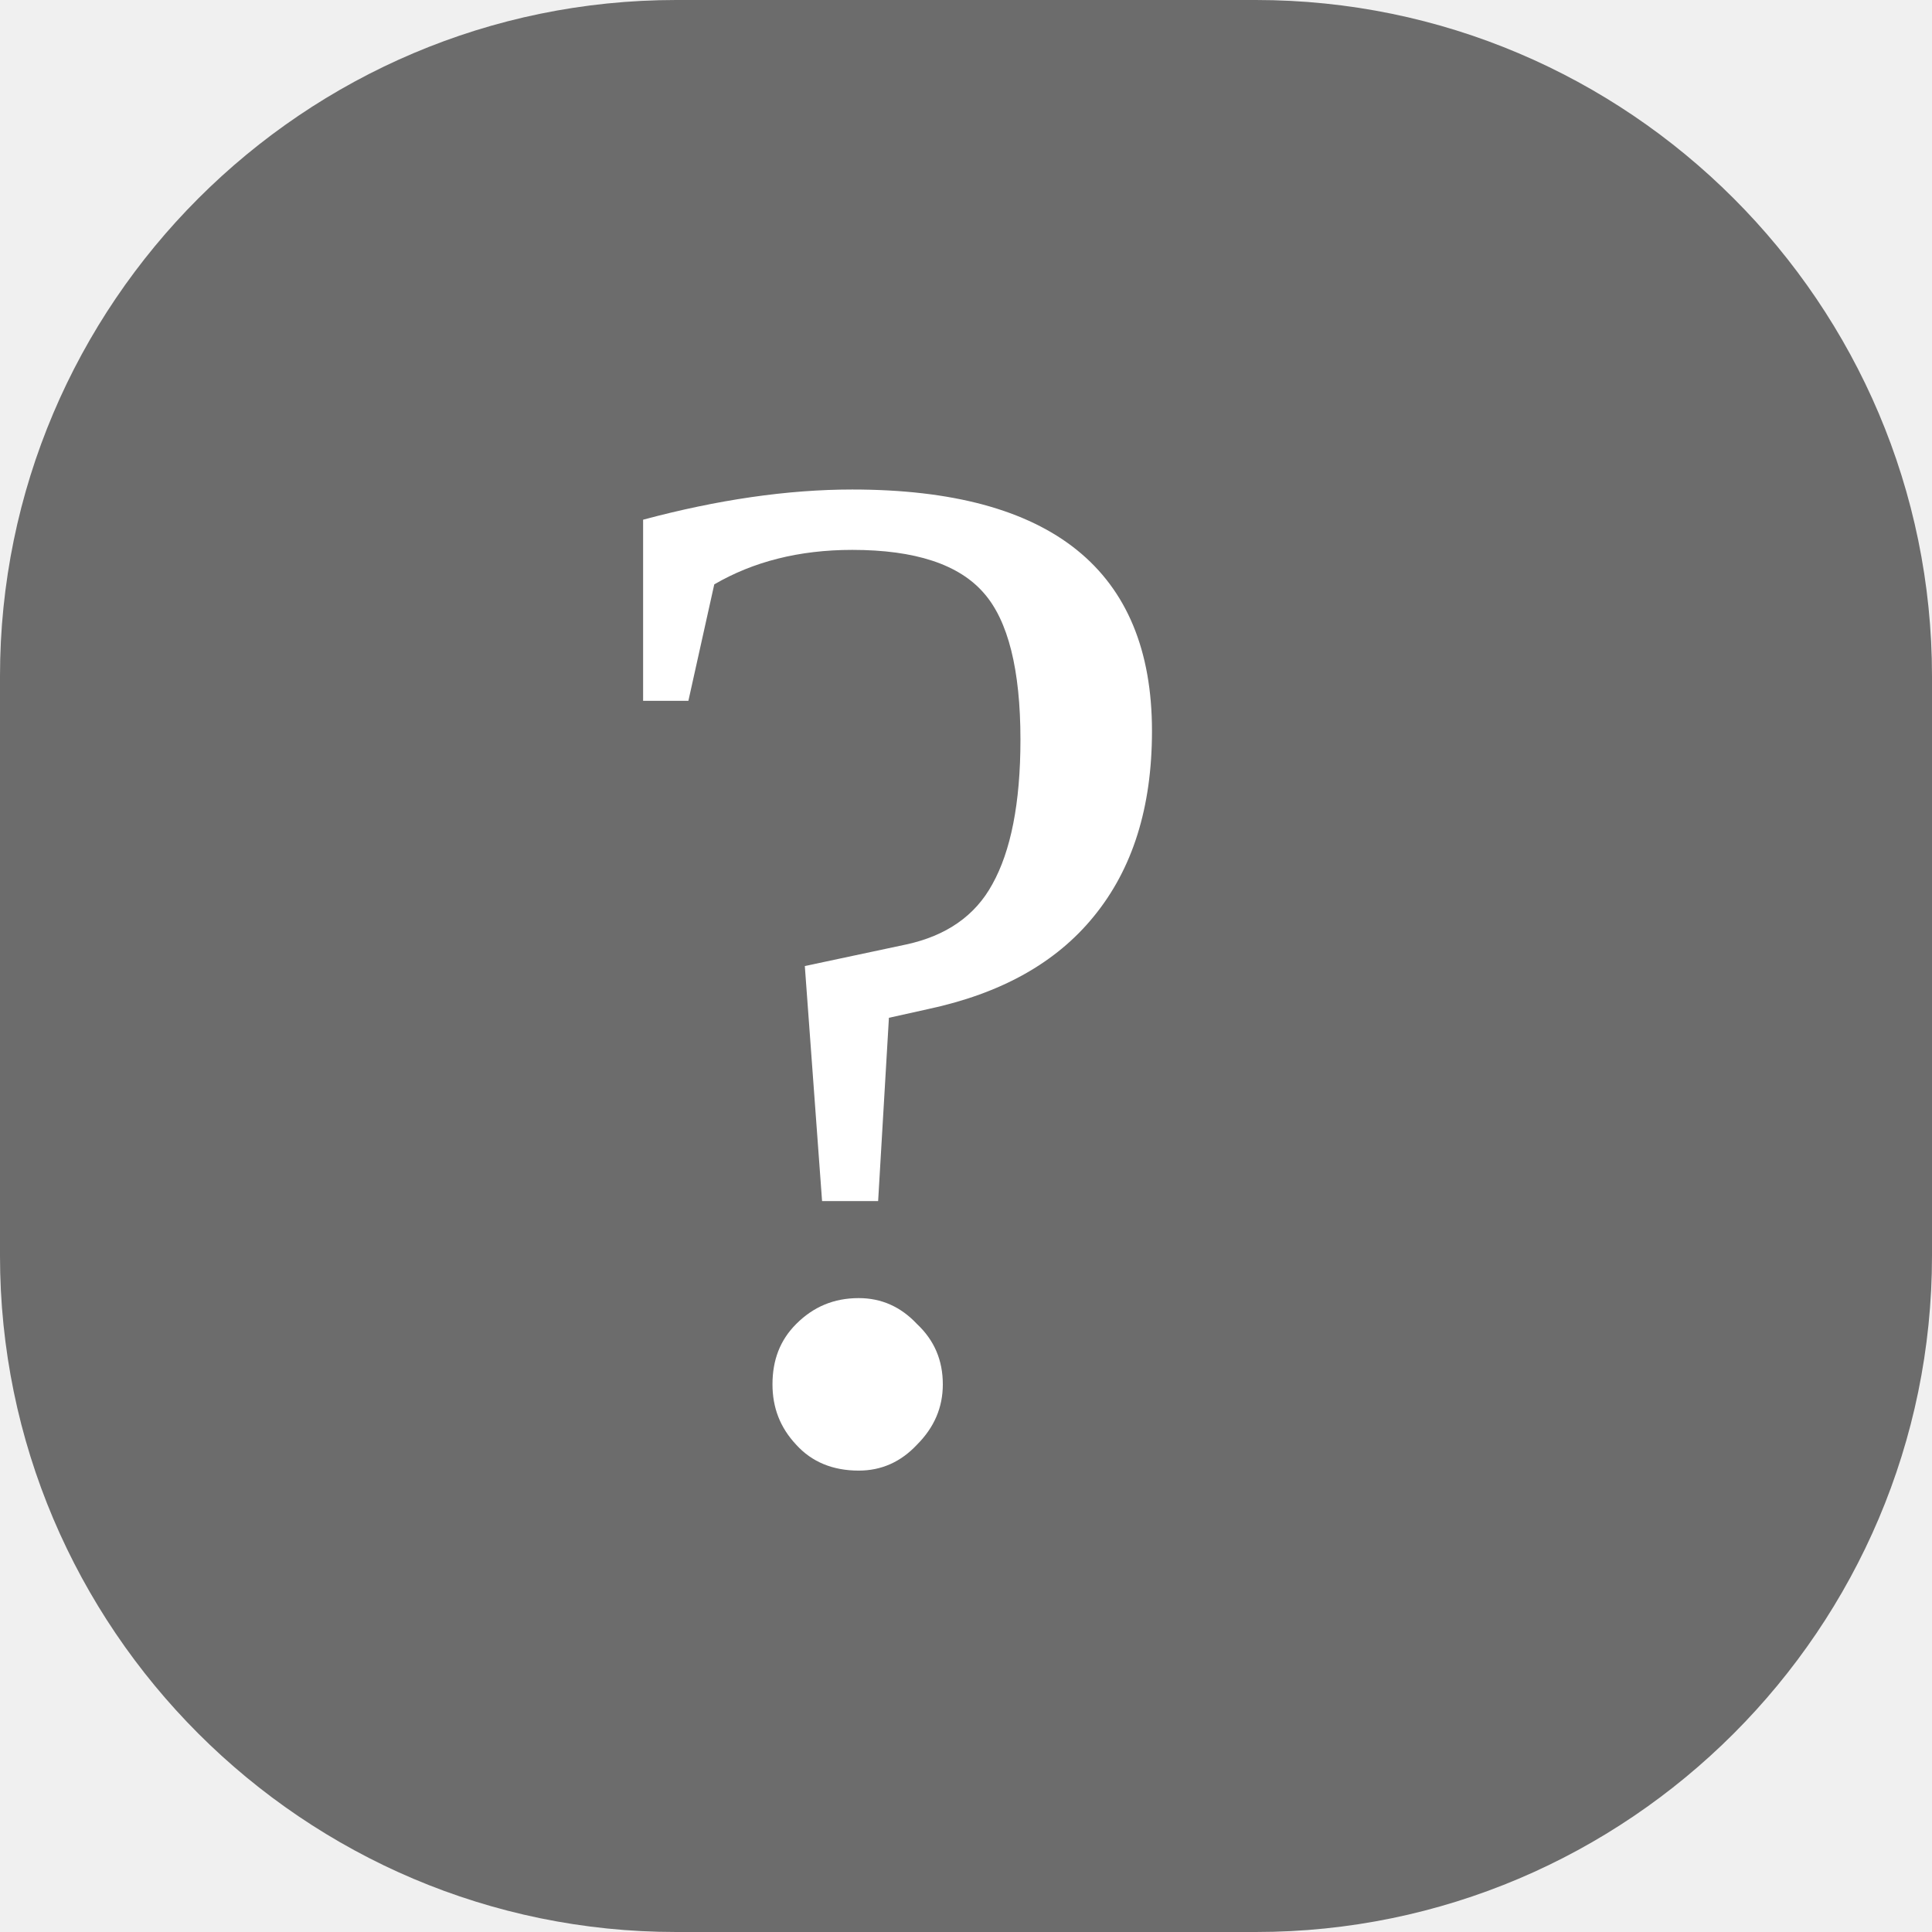
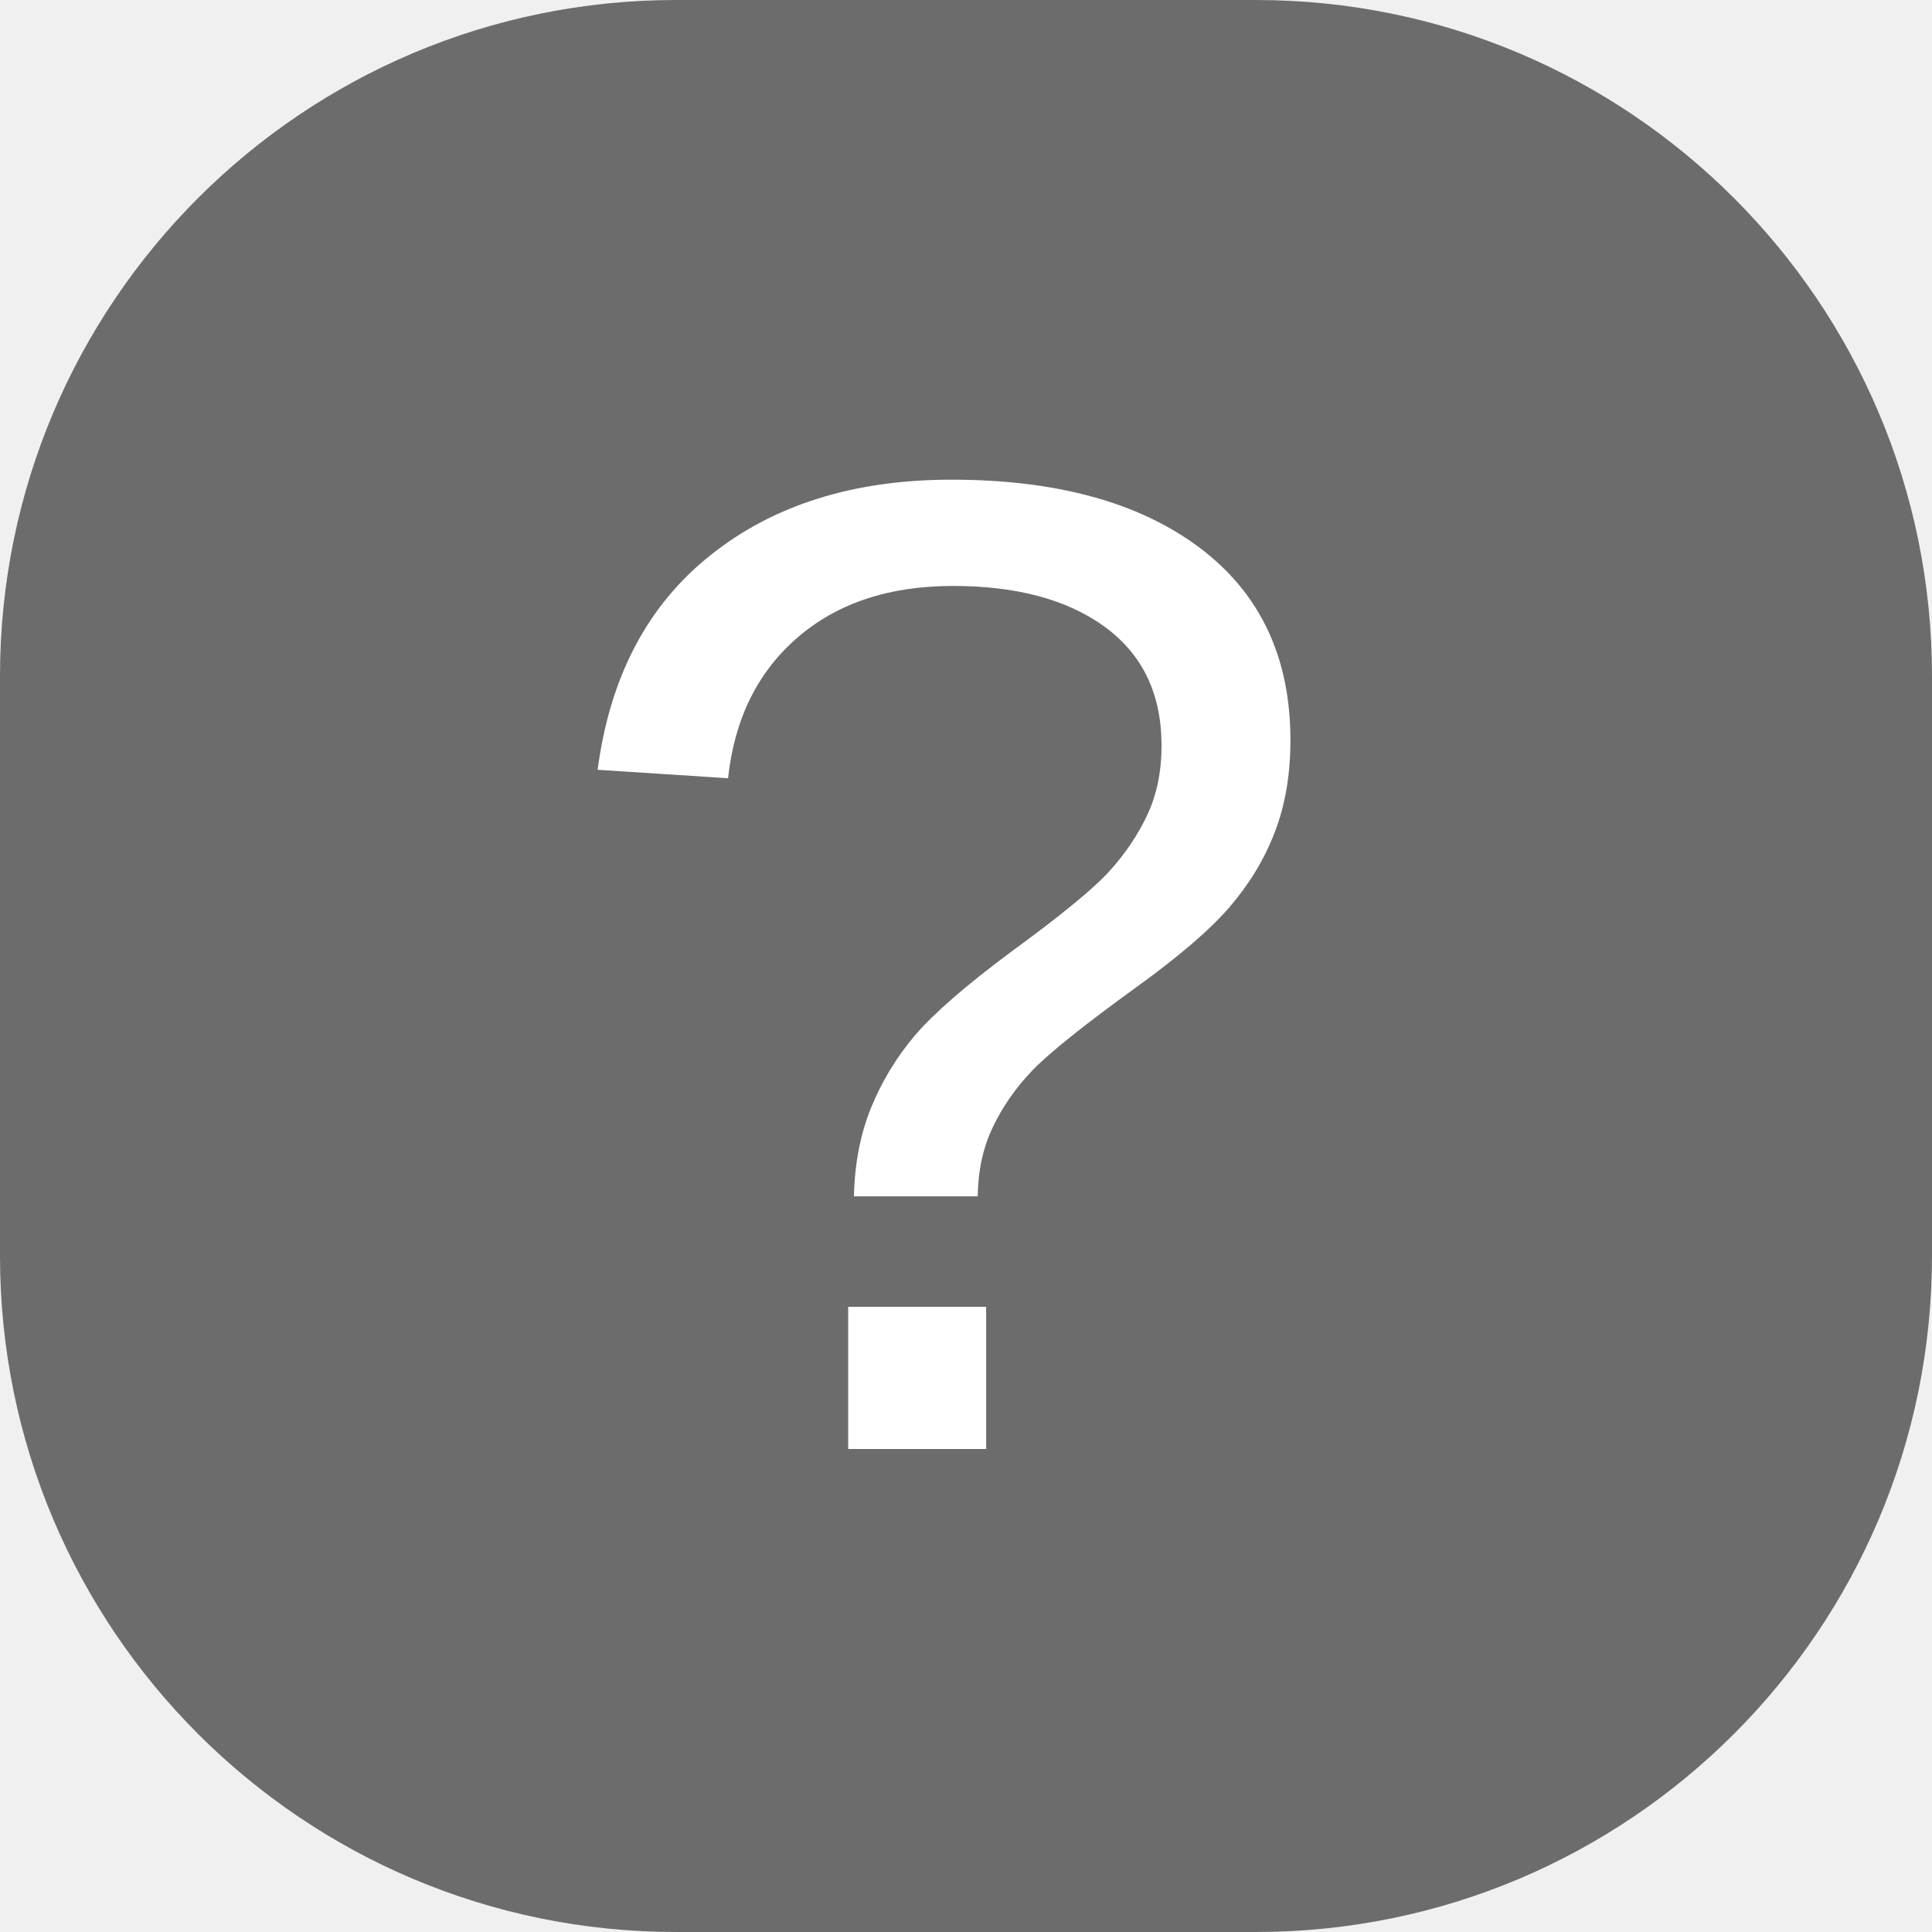
- <svg xmlns="http://www.w3.org/2000/svg" version="1.1" id="Layer_1" x="0px" y="0px" viewBox="-56 2 14 14" enable-background="new -56 2 14 14" xml:space="preserve">
-   <path fill="#6C6C6C" d="M-51.1,2h4.2c2.7,0,4.9,2.2,4.9,4.9v4.2c0,2.7-2.2,4.9-4.9,4.9h-4.2c-2.7,0-4.9-2.2-4.9-4.9V6.9  C-56,4.2-53.8,2-51.1,2z" />
-   <text transform="matrix(1 0 0 1 -51.8867 12.5003)" fill="#FFFFFF" font-family="Menlo, Monaco, Consolas, &quot;Droid Sans Mono&quot;, &quot;Inconsolata&quot;, &quot;Courier New&quot;, monospace, &quot;Droid Sans Fallback&quot;;" font-size="10.5">?</text>
+ <svg xmlns="http://www.w3.org/2000/svg" width="14px" height="14px" viewBox="0 0 100 100">
+   <rect fill="#6C6C6C" x="0" y="0" width="100" height="100" rx="35" ry="35" />
+   <text x="50" y="75" font-size="75" text-anchor="middle" style="font-family: Menlo, Monaco, Consolas, &quot;Droid Sans Mono&quot;, &quot;Inconsolata&quot;, &quot;Courier New&quot;, monospace, &quot;Droid Sans Fallback&quot;;" fill="white">
+     ?
+   </text>
</svg>
